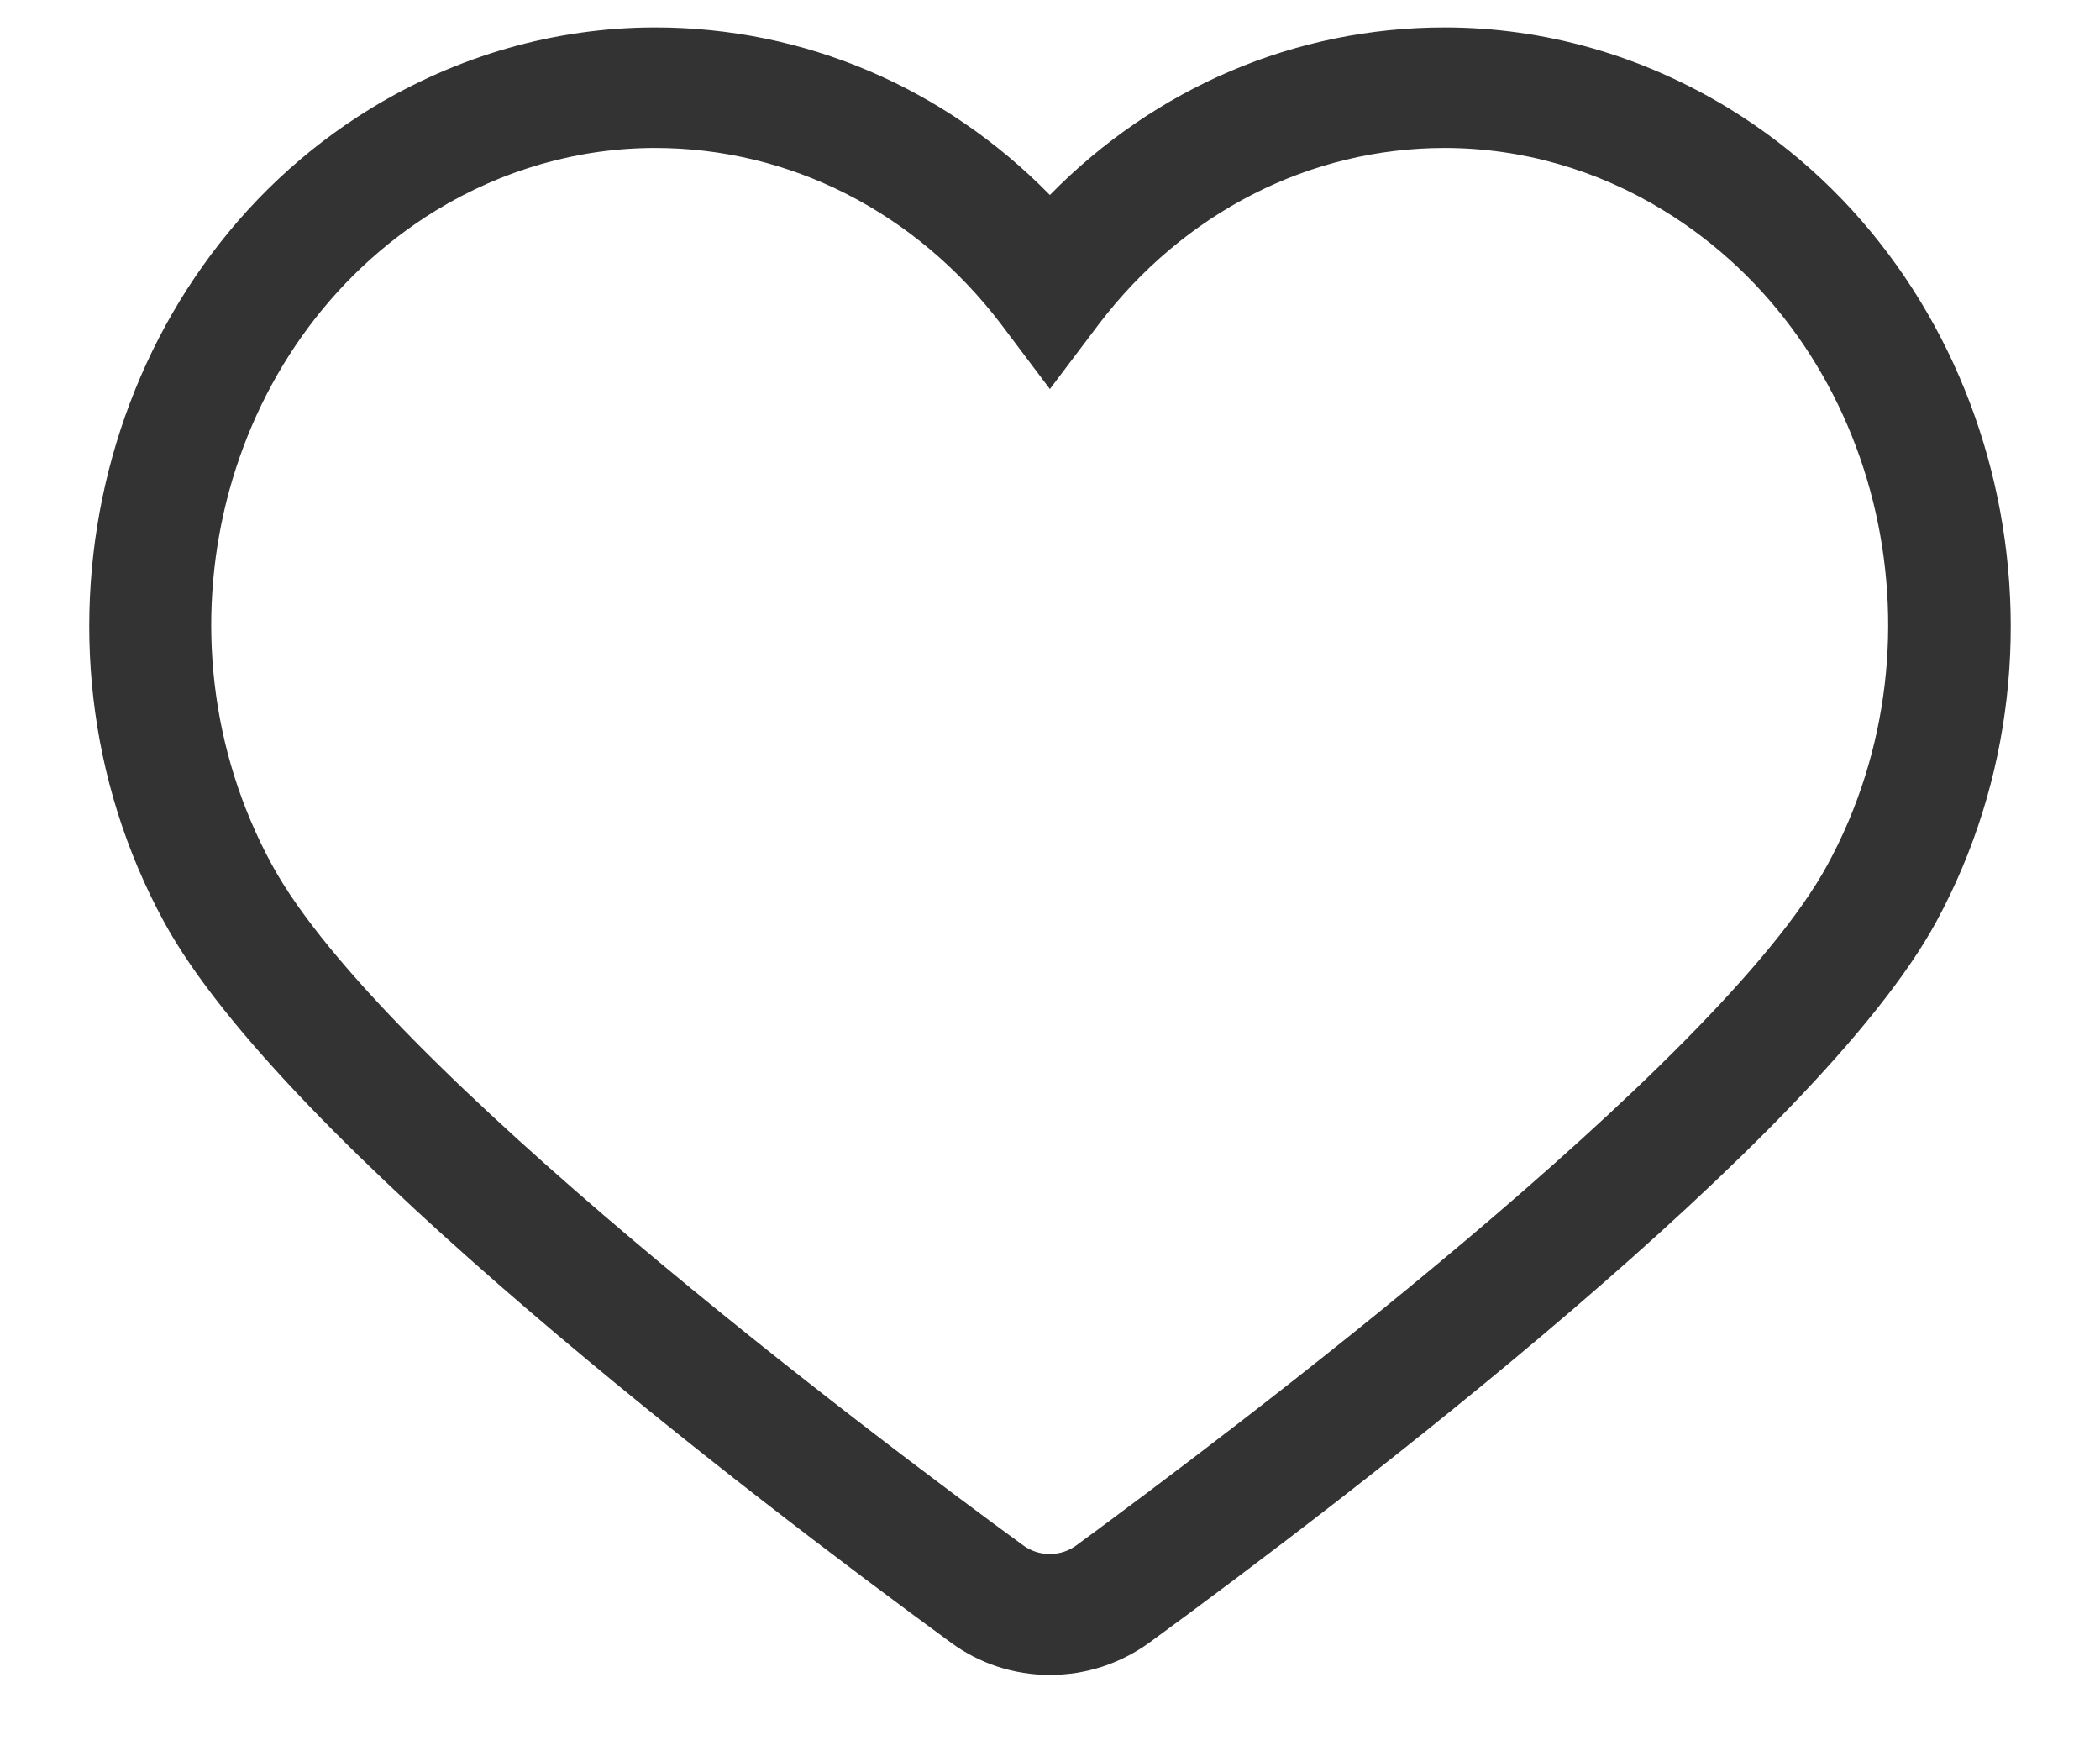
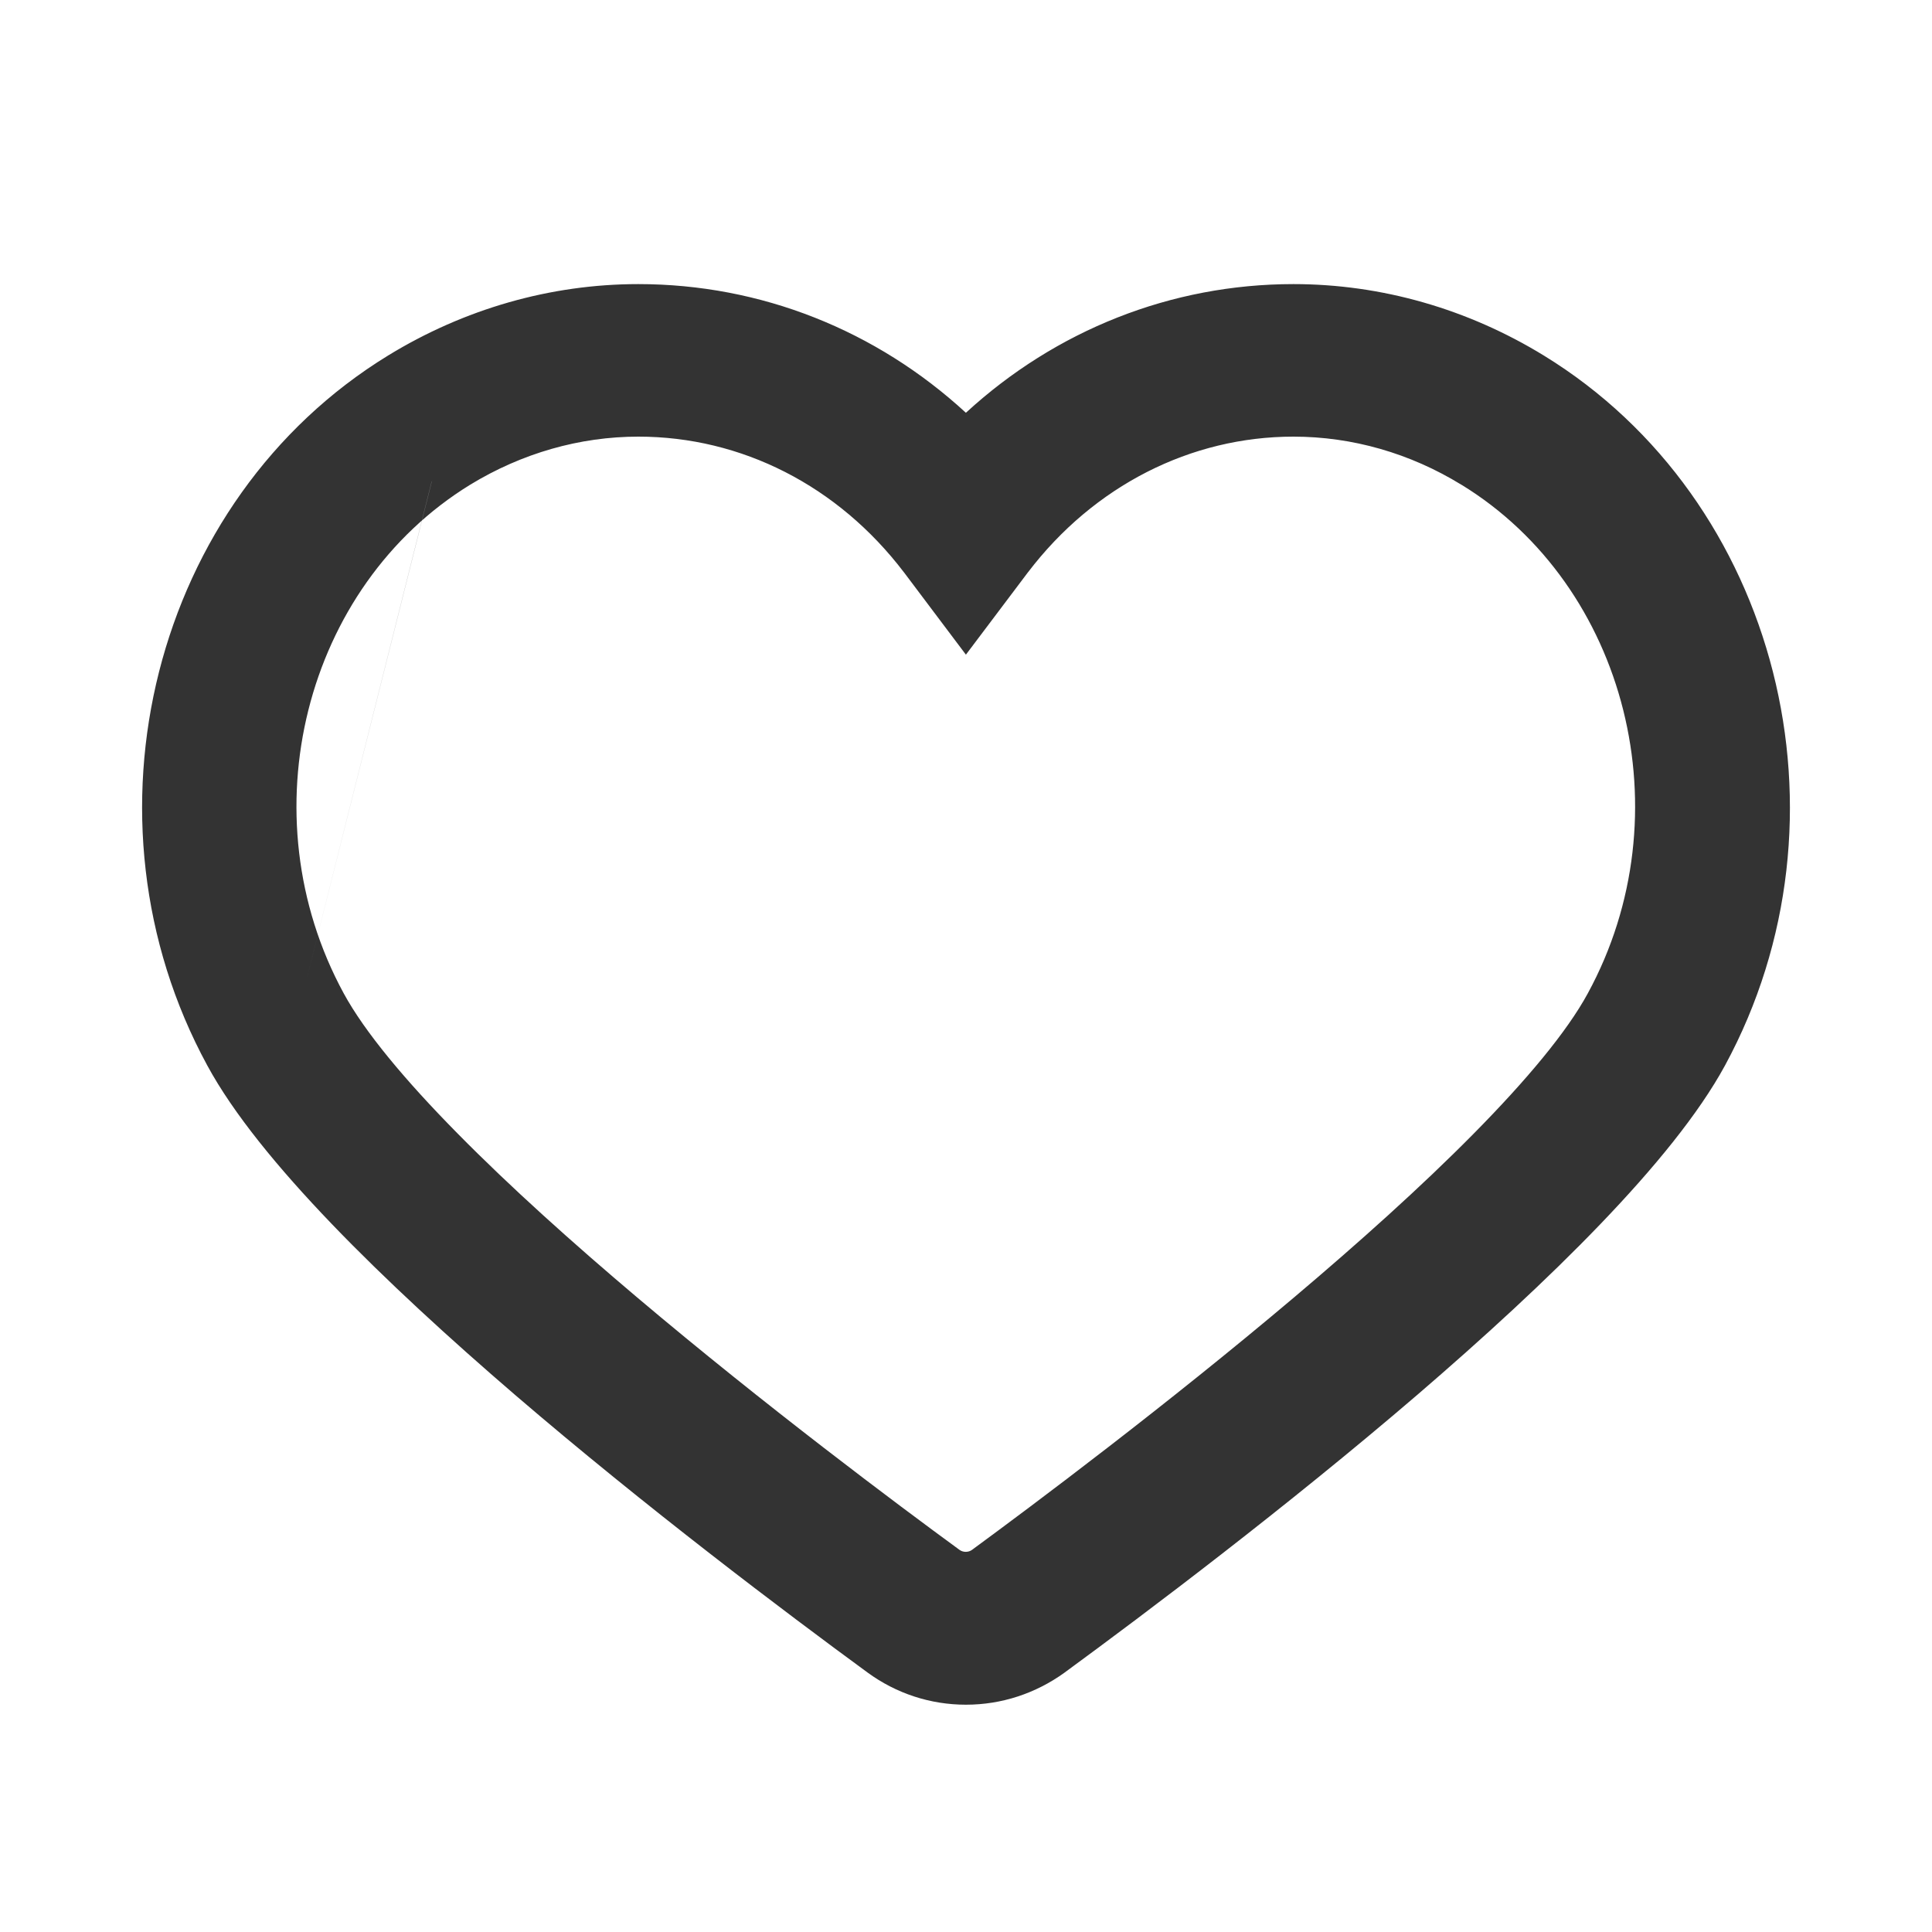
- <svg xmlns="http://www.w3.org/2000/svg" width="18" height="15" viewBox="0 0 18 15" fill="none">
-   <path d="M8.999 14.353C8.691 14.353 8.396 14.257 8.148 14.074C6.458 12.838 2.419 9.763 1.406 7.9C0.081 5.466 0.877 2.339 3.176 0.931C3.92 0.476 4.761 0.235 5.616 0.235C6.896 0.235 8.098 0.752 8.999 1.671C9.9 0.752 11.103 0.235 12.383 0.235C13.238 0.235 14.079 0.476 14.823 0.931C17.122 2.339 17.918 5.466 16.596 7.9C15.583 9.763 11.545 12.838 9.855 14.074C9.602 14.257 9.308 14.353 8.999 14.353ZM5.616 1.268C4.957 1.268 4.309 1.454 3.734 1.805C1.893 2.935 1.262 5.448 2.331 7.411C3.271 9.14 7.499 12.315 8.772 13.244C8.905 13.341 9.091 13.341 9.224 13.244C10.496 12.311 14.724 9.136 15.664 7.411C16.733 5.448 16.102 2.931 14.262 1.805C13.69 1.454 13.042 1.268 12.383 1.268C11.229 1.268 10.149 1.819 9.42 2.776L8.999 3.334L8.579 2.776C7.85 1.819 6.773 1.268 5.616 1.268Z" fill="#333333" />
+ <svg xmlns="http://www.w3.org/2000/svg" width="20" height="20" viewBox="0 0 20 20" fill="none">
+   <path fill-rule="evenodd" clip-rule="evenodd" d="M6.608 3.484C5.804 3.484 5.011 3.711 4.308 4.141C2.133 5.474 1.367 8.451 2.631 10.774C2.867 11.209 3.29 11.731 3.834 12.297C4.375 12.86 5.022 13.453 5.693 14.03C7.036 15.183 8.465 16.26 9.31 16.878L9.31 16.878C9.512 17.026 9.75 17.104 9.999 17.104C10.249 17.104 10.487 17.027 10.694 16.877C11.538 16.259 12.967 15.183 14.309 14.03C14.981 13.453 15.628 12.86 16.168 12.297C16.712 11.731 17.135 11.209 17.372 10.774C18.632 8.451 17.866 5.474 15.691 4.141C14.988 3.711 14.195 3.484 13.39 3.484C12.185 3.484 11.05 3.971 10.197 4.842L9.999 5.044L9.802 4.842C8.949 3.971 7.814 3.484 6.608 3.484ZM4.018 3.68C4.805 3.198 5.698 2.941 6.608 2.941C7.876 2.941 9.071 3.419 9.999 4.273C10.928 3.419 12.123 2.941 13.39 2.941C14.301 2.941 15.194 3.198 15.981 3.68C18.416 5.172 19.246 8.469 17.857 11.03C17.585 11.53 17.122 12.094 16.568 12.671C16.011 13.251 15.35 13.856 14.671 14.44C13.312 15.606 11.87 16.692 11.021 17.314L11.02 17.315C10.72 17.531 10.368 17.647 9.999 17.647C9.631 17.647 9.278 17.531 8.981 17.314C8.132 16.692 6.69 15.606 5.332 14.44C4.653 13.856 3.992 13.251 3.435 12.671C2.881 12.094 2.417 11.53 2.146 11.03M4.018 3.68C1.583 5.172 0.753 8.469 2.146 11.03L4.018 3.68ZM4.577 4.557C5.195 4.179 5.895 3.977 6.608 3.977C7.86 3.977 9.018 4.575 9.798 5.599L9.799 5.6L9.999 5.867L10.2 5.6L10.201 5.599C10.981 4.575 12.142 3.977 13.39 3.977C14.104 3.977 14.804 4.179 15.419 4.557C17.395 5.768 18.058 8.453 16.922 10.54C16.668 11.008 16.203 11.553 15.65 12.114C15.092 12.678 14.428 13.274 13.756 13.841C12.412 14.977 11.028 16.012 10.389 16.481L10.387 16.482C10.157 16.649 9.839 16.649 9.608 16.482L9.607 16.481C8.967 16.013 7.583 14.98 6.239 13.844C5.568 13.276 4.903 12.681 4.345 12.116C3.792 11.555 3.328 11.008 3.073 10.54M4.867 5.018C3.153 6.071 2.551 8.432 3.558 10.283C3.775 10.682 4.194 11.184 4.74 11.737C5.281 12.286 5.932 12.87 6.597 13.432C7.926 14.555 9.298 15.58 9.934 16.045C9.971 16.071 10.024 16.071 10.061 16.045C10.697 15.578 12.069 14.552 13.398 13.429C14.063 12.867 14.714 12.284 15.256 11.735C15.802 11.182 16.221 10.681 16.437 10.283C17.445 8.432 16.842 6.067 15.129 5.018L15.128 5.018C14.598 4.692 13.998 4.52 13.39 4.52C12.327 4.52 11.324 5.028 10.642 5.924C10.641 5.925 10.641 5.925 10.641 5.925L9.999 6.777L9.358 5.925C9.358 5.925 9.357 5.925 9.357 5.924C8.675 5.028 7.676 4.52 6.608 4.52C6.001 4.52 5.401 4.692 4.867 5.018ZM4.577 4.557L4.576 4.557L4.577 4.557ZM4.576 4.557C2.6 5.771 1.938 8.453 3.073 10.54L4.576 4.557Z" fill="#333333" />
+   <path d="M9.999 17.353C9.691 17.353 9.396 17.256 9.148 17.074C7.458 15.838 3.419 12.763 2.406 10.9C1.081 8.466 1.877 5.339 4.176 3.931C4.92 3.476 5.761 3.235 6.616 3.235C7.896 3.235 9.098 3.752 9.999 4.671C10.9 3.752 12.103 3.235 13.383 3.235C14.238 3.235 15.079 3.476 15.823 3.931C18.122 5.339 18.918 8.466 17.596 10.9C16.583 12.763 12.545 15.838 10.855 17.074C10.602 17.256 10.308 17.353 9.999 17.353ZM6.616 4.268C5.957 4.268 5.309 4.454 4.734 4.805C2.893 5.935 2.262 8.448 3.331 10.411C4.271 12.14 8.499 15.315 9.772 16.244C9.905 16.341 10.091 16.341 10.224 16.244C11.496 15.311 15.724 12.136 16.664 10.411C17.733 8.448 17.102 5.931 15.262 4.805C14.69 4.454 14.042 4.268 13.383 4.268C12.229 4.268 11.149 4.819 10.42 5.776L9.999 6.334L9.579 5.776C8.85 4.819 7.773 4.268 6.616 4.268Z" fill="#333333" />
</svg>
